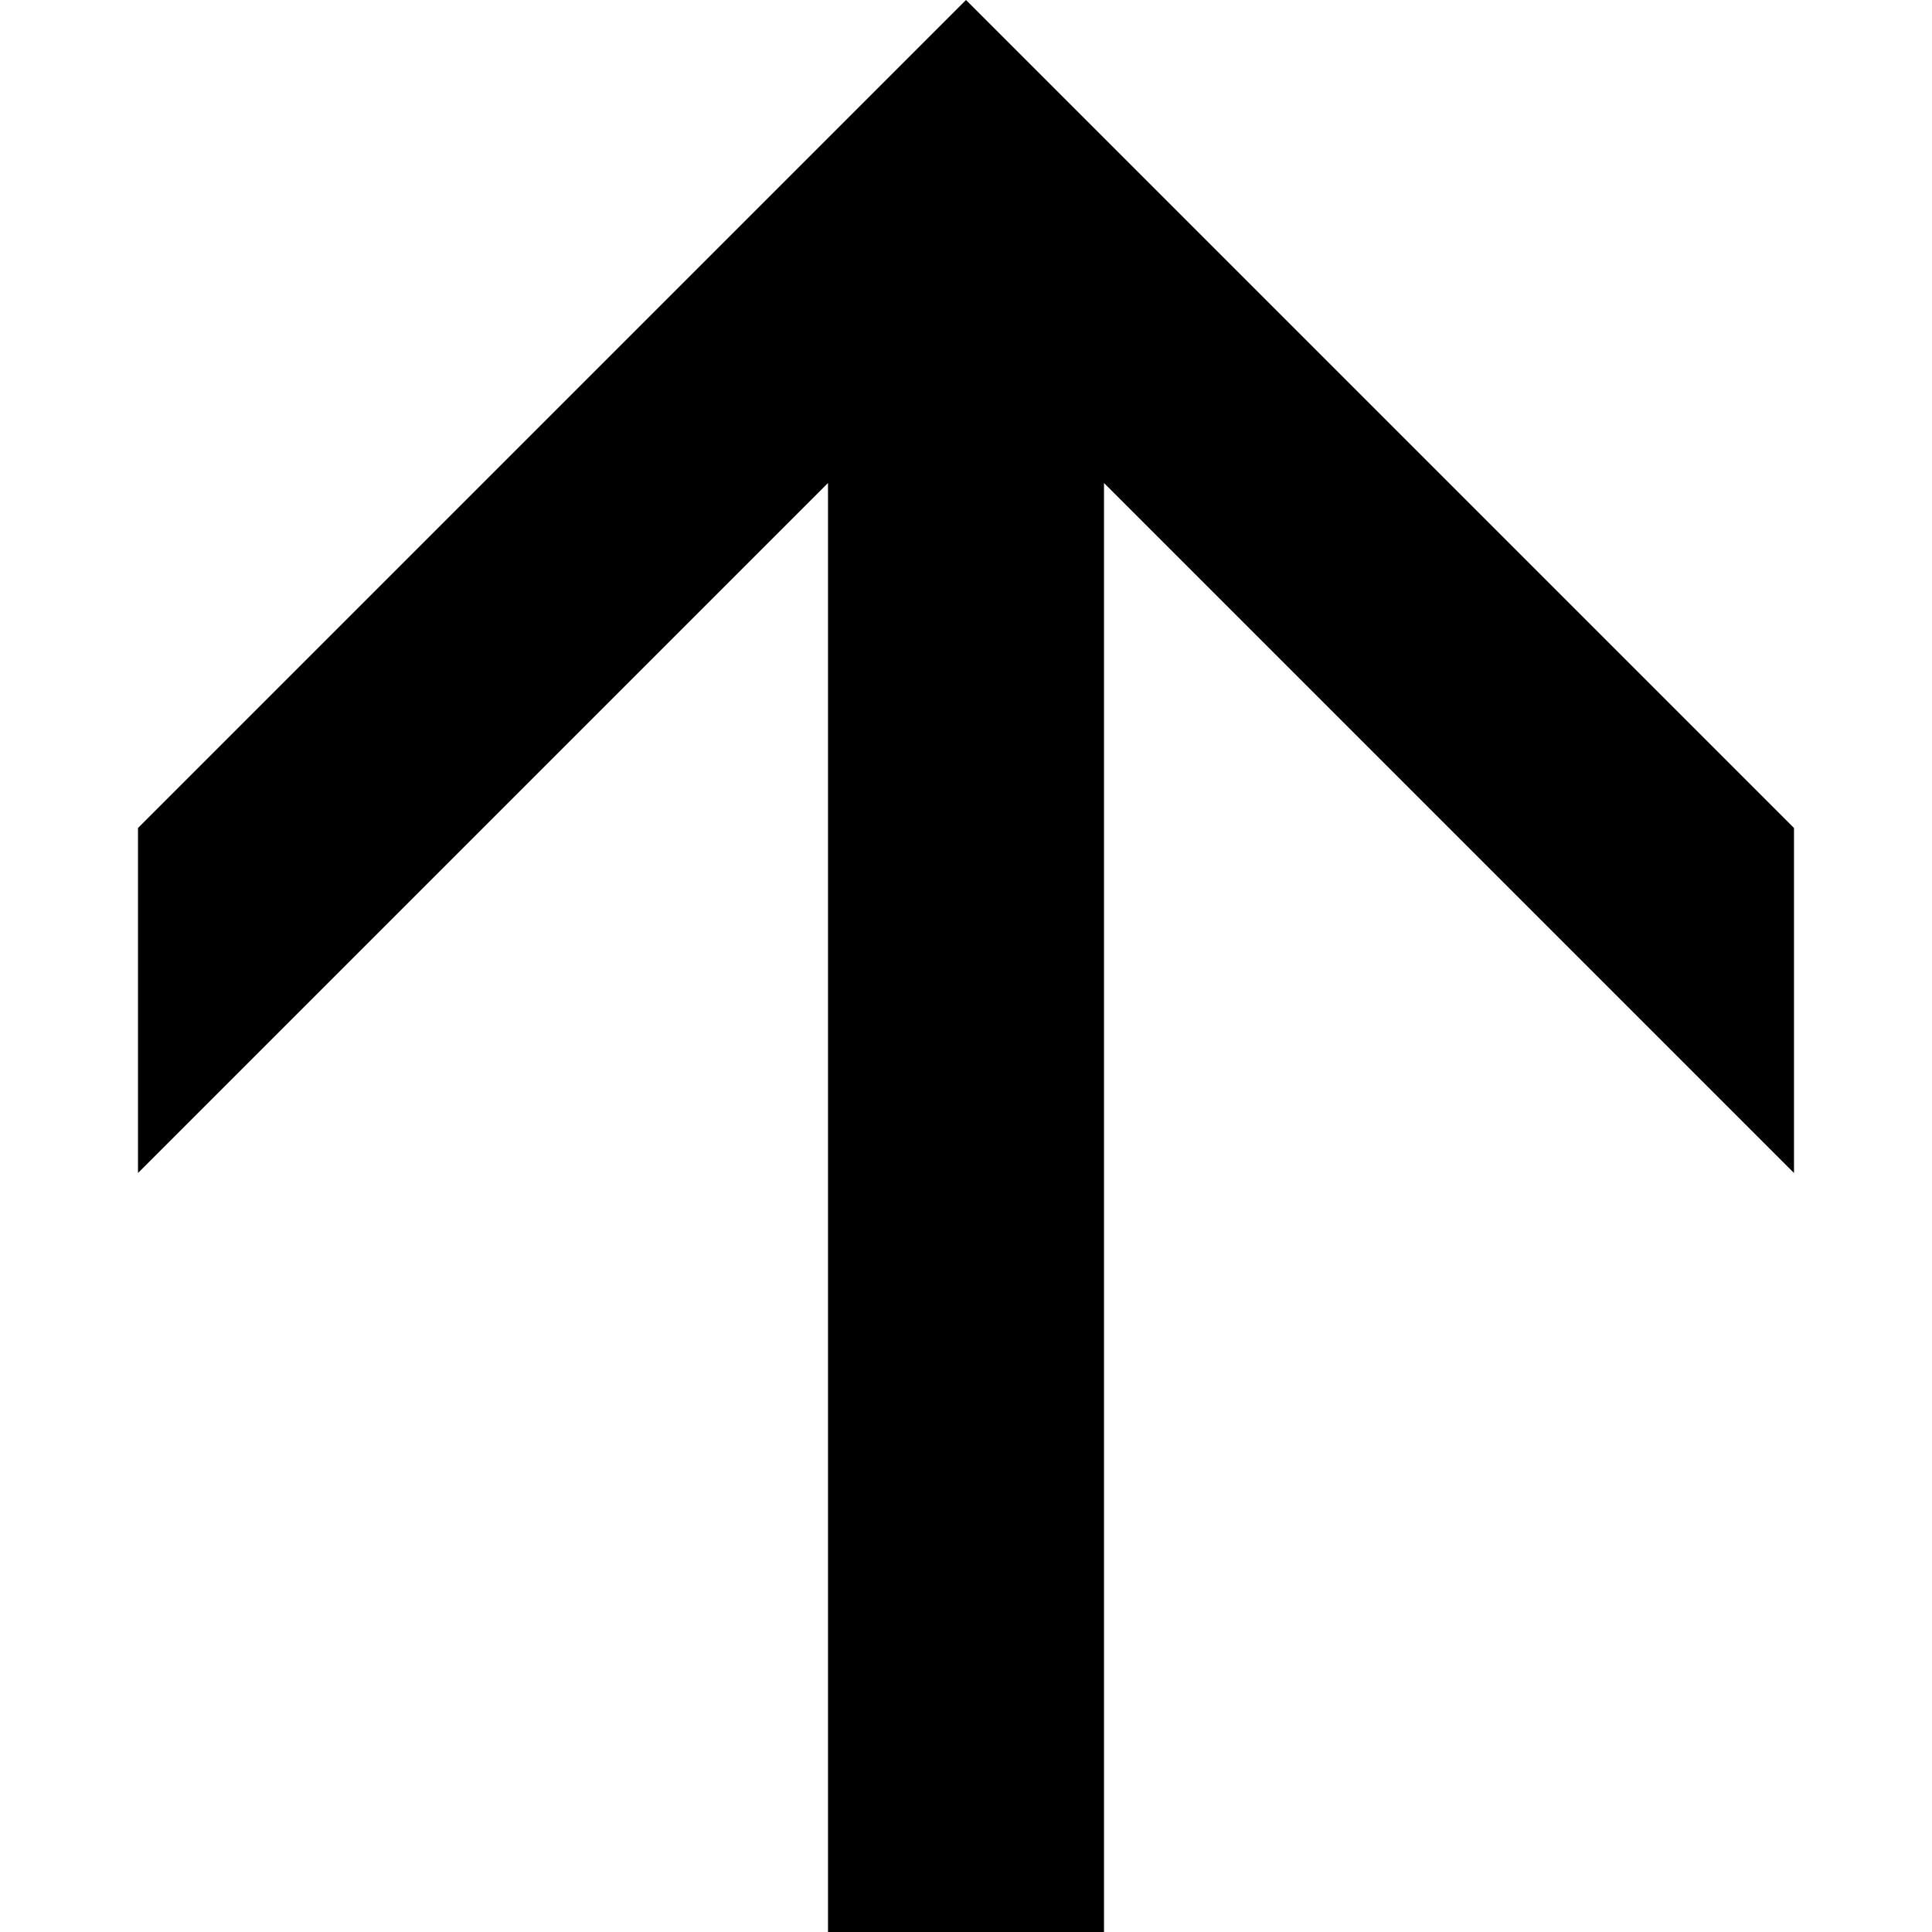
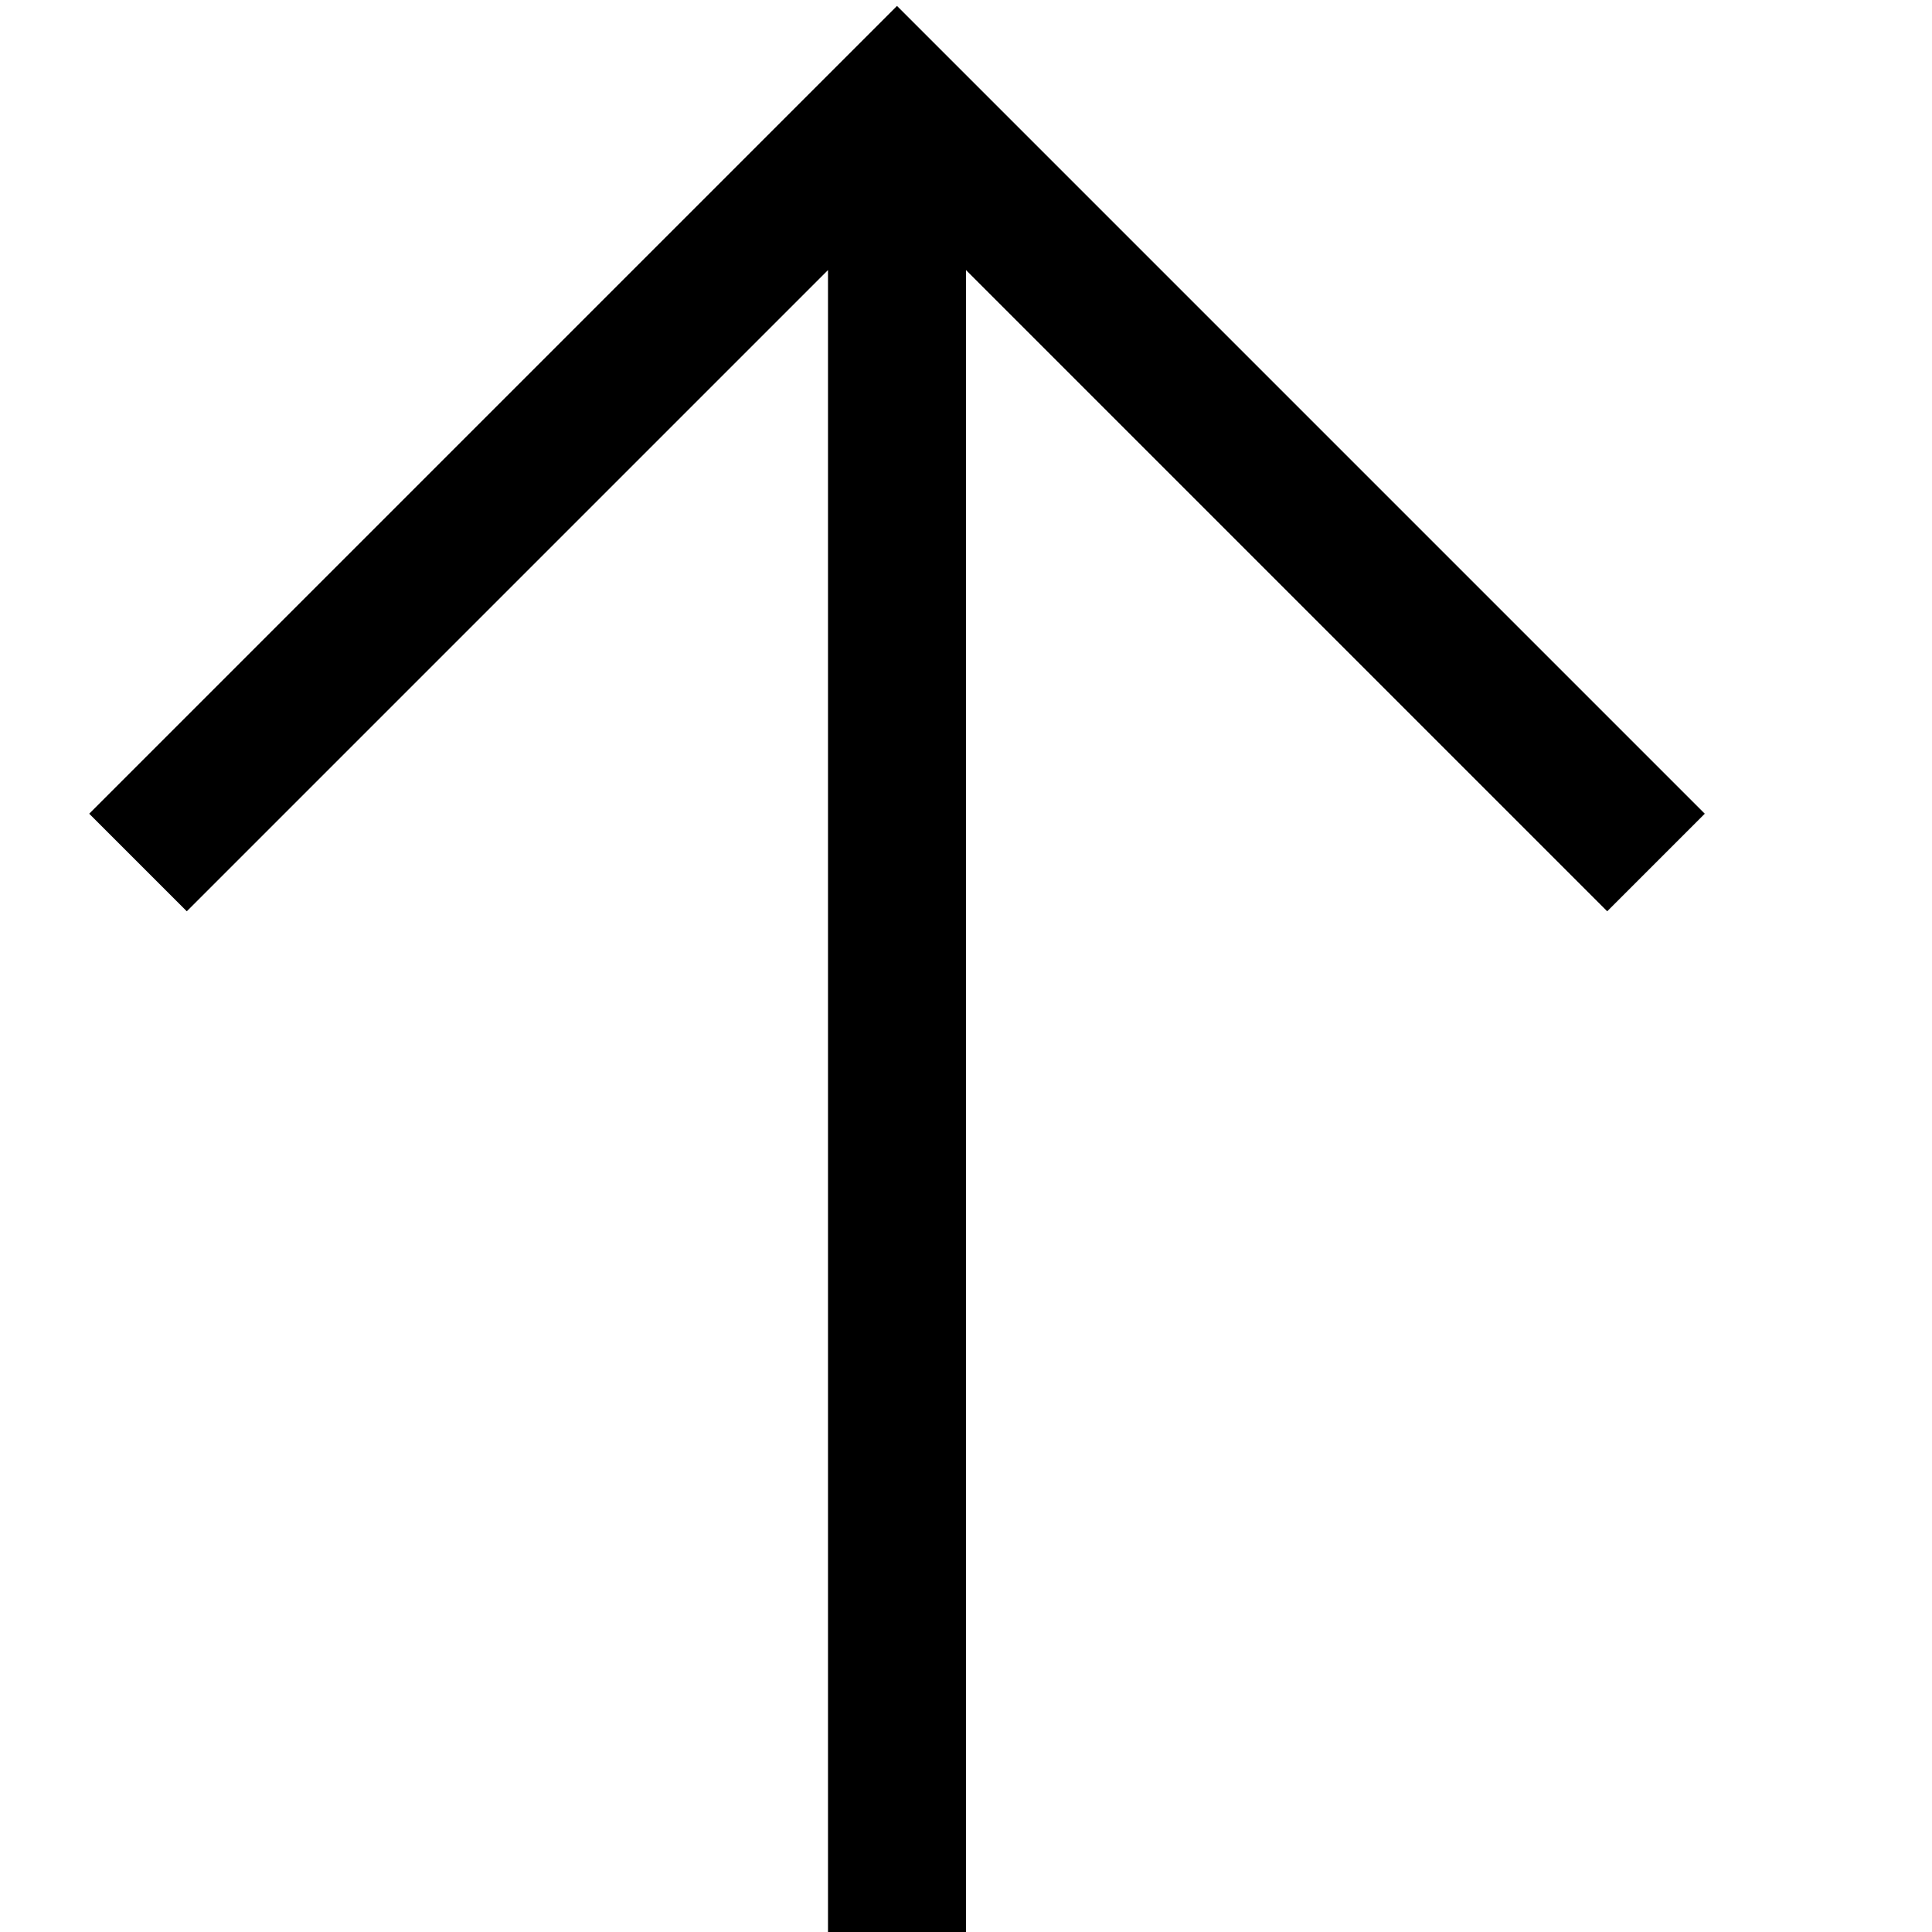
- <svg xmlns="http://www.w3.org/2000/svg" version="1.1" x="0px" y="0px" viewBox="0 0 448 448" style="enable-background:new 0 0 448 448;" xml:space="preserve">
-   <path id="arrow-up" d="M416,191.999v80L256,112v336h-64V112L32,272v-80L224,0L416,191.999z" />
-   <g>
- </g>
-   <g>
- </g>
-   <g>
- </g>
-   <g>
- </g>
-   <g>
- </g>
-   <g>
- </g>
+ <svg xmlns="http://www.w3.org/2000/svg" viewBox="0 0 448 448" enable-background="new 0 0 448 448">
+   <path d="M192 448v-385.375l-148.687 148.688-22.625-22.625 187.312-187.313 187.313 187.313-22.625 22.625-148.688-148.688v385.375h-32z" />
</svg>
